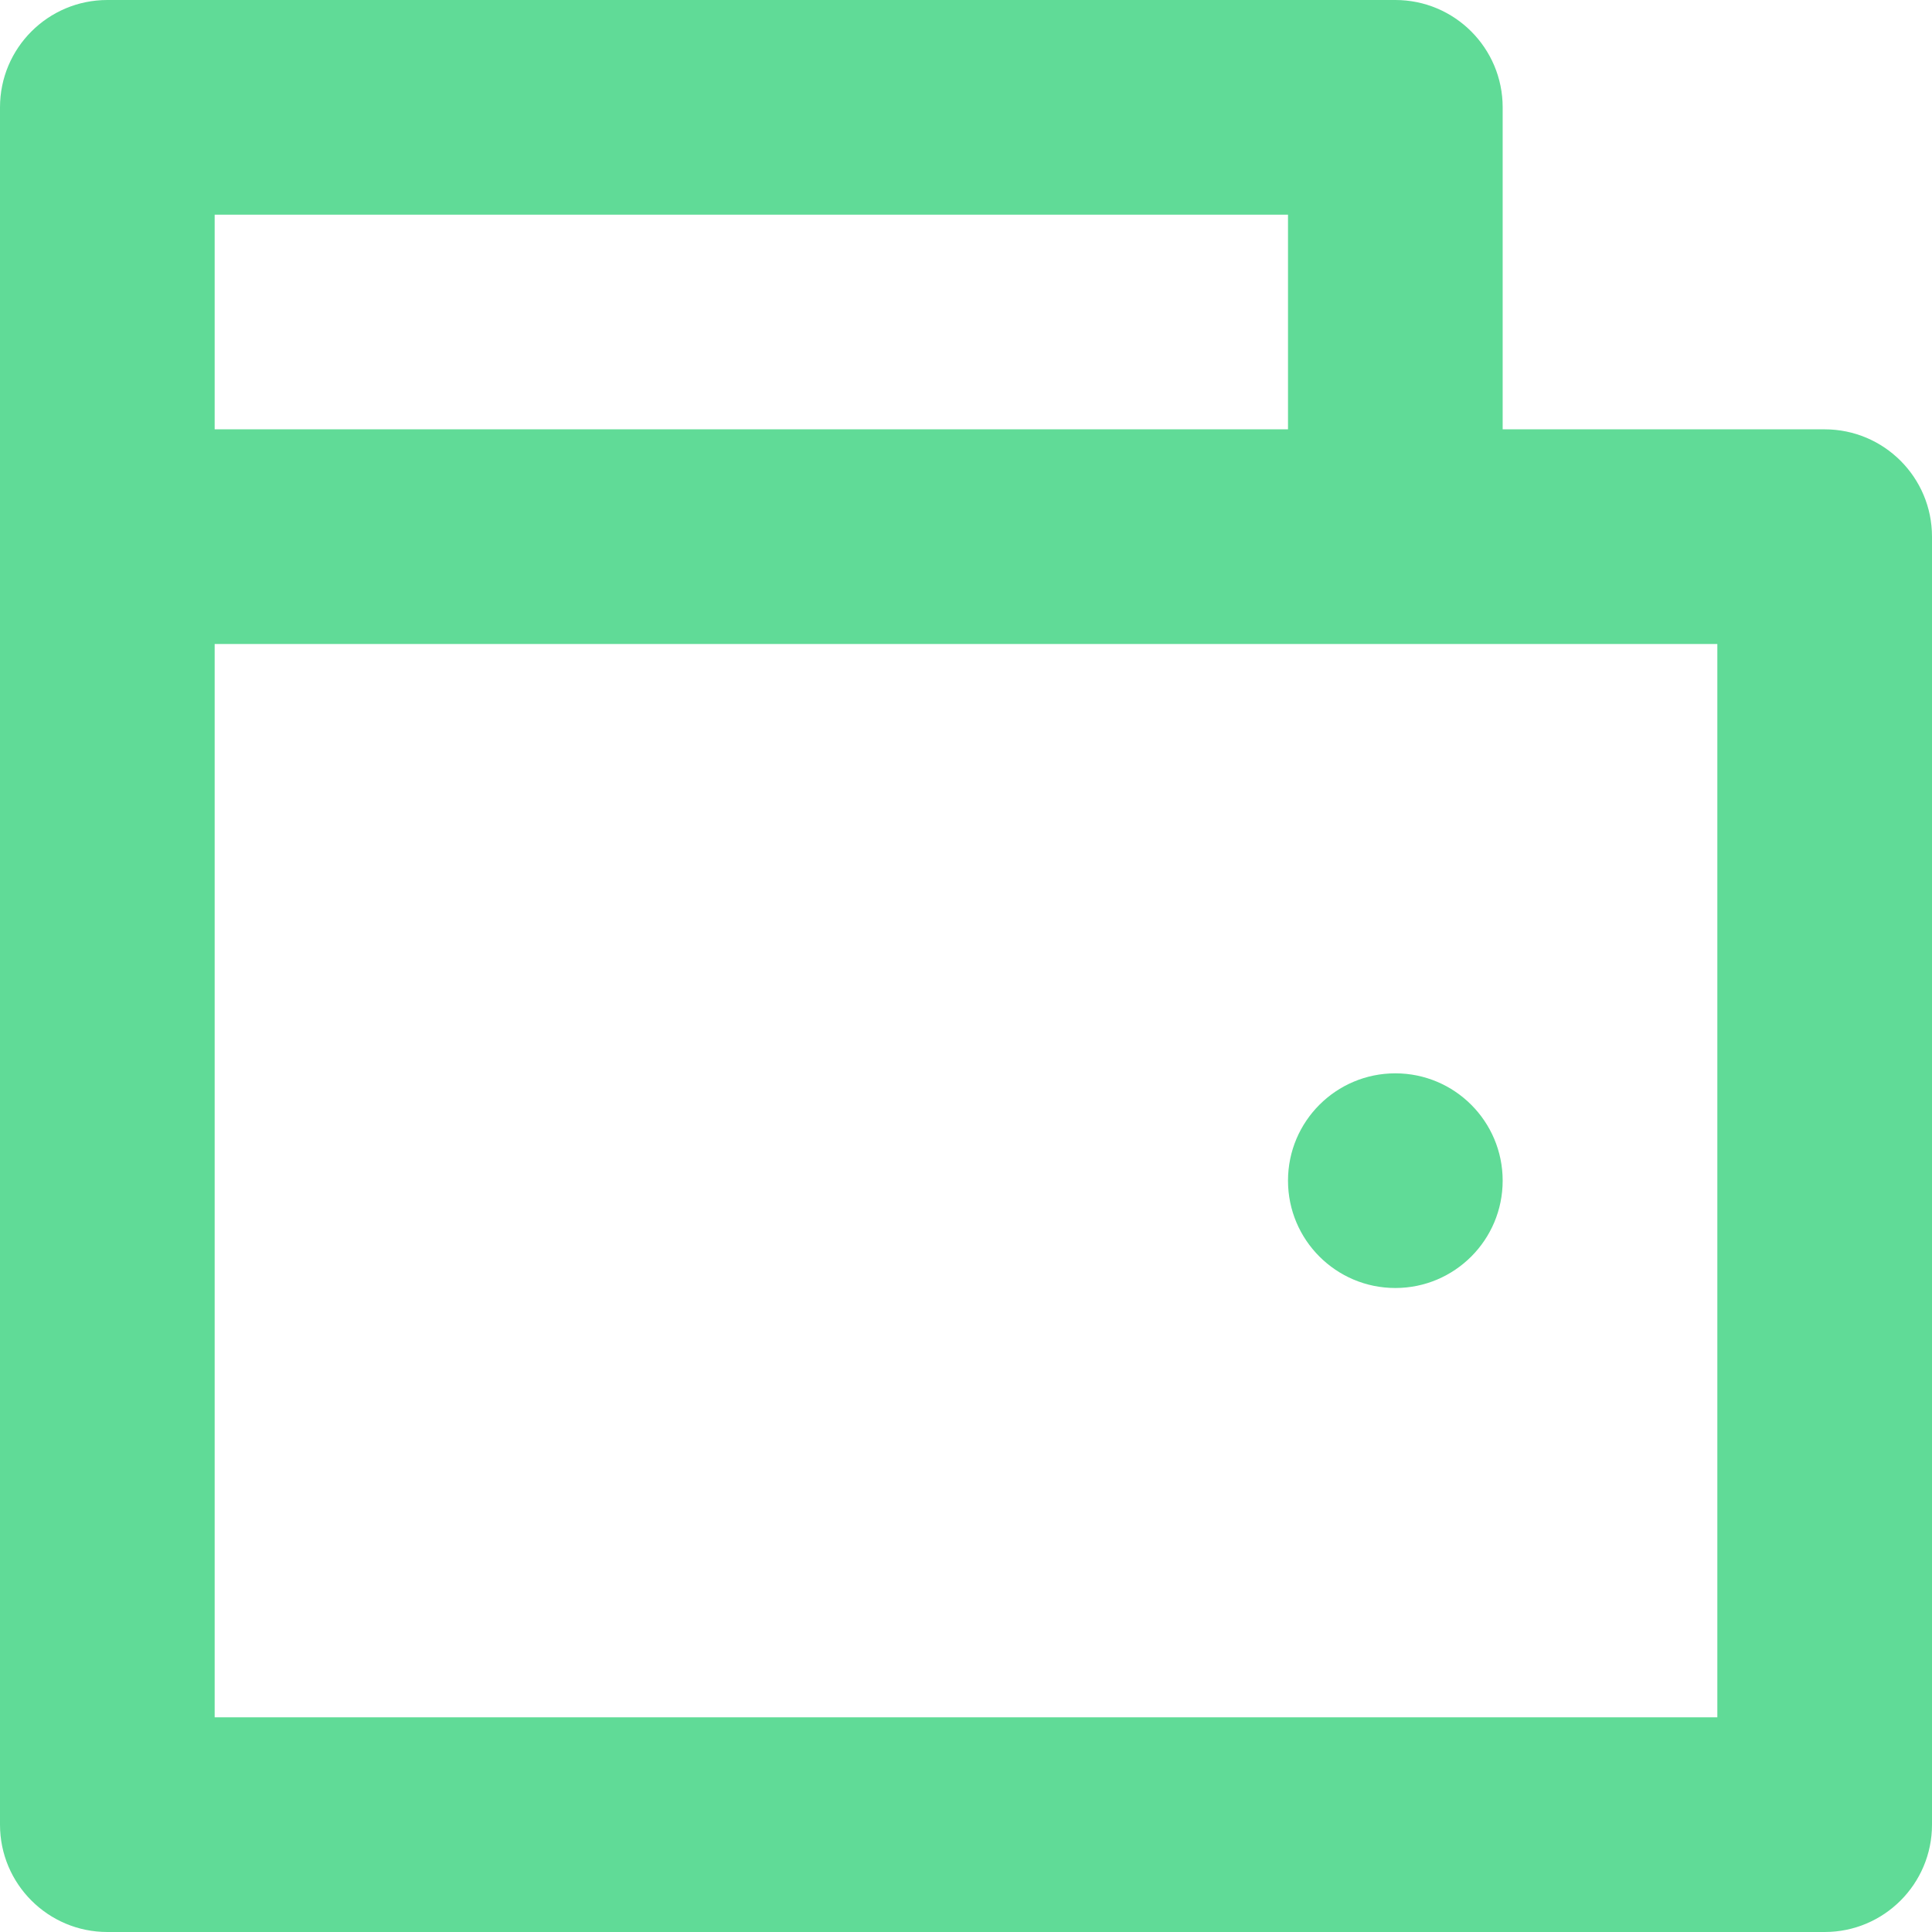
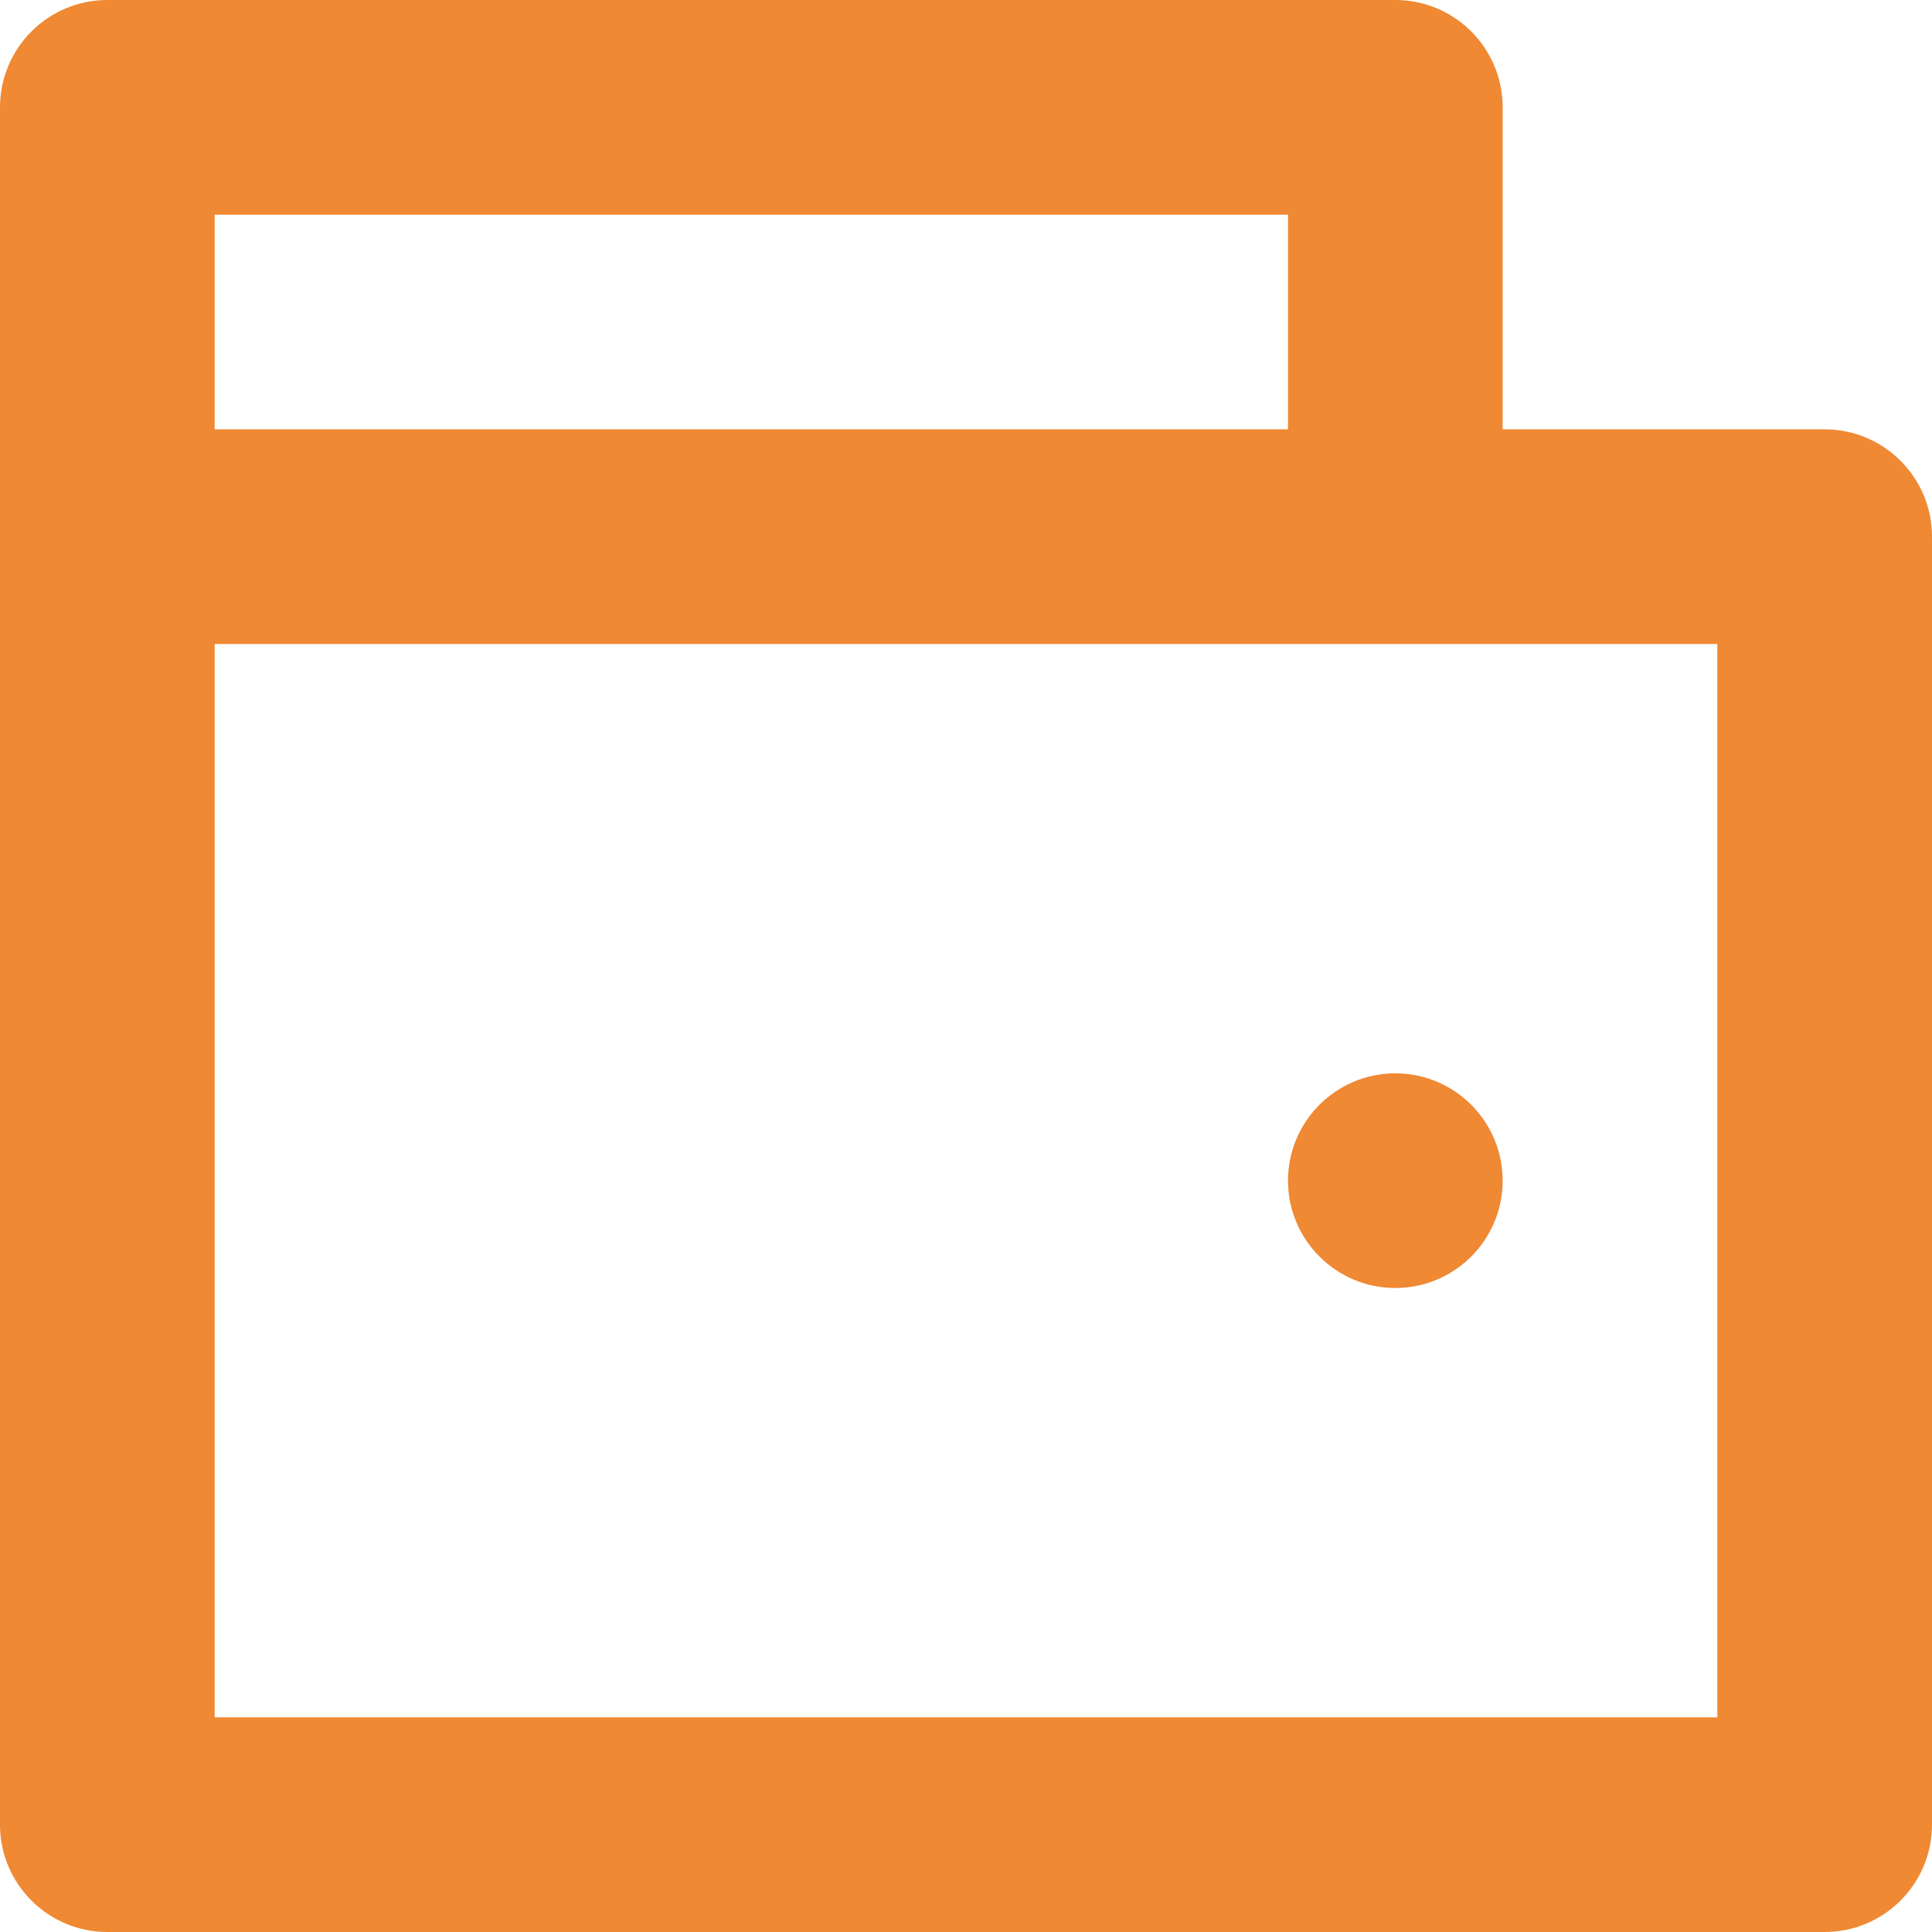
- <svg xmlns="http://www.w3.org/2000/svg" width="18" height="18">
-   <path fill="#60DB97" fill-rule="evenodd" d="M17 18H1a1 1 0 0 1-1-1V1a1 1 0 0 1 1-1h12a1 1 0 0 1 1 1v3h3a1 1 0 0 1 1 1v12a1 1 0 0 1-1 1zM12 2H2v2h10V2zm4 4H2v10h14V6zm-3 4a1 1 0 1 1 0 2 1 1 0 0 1 0-2z" />
+ <svg xmlns="http://www.w3.org/2000/svg" width="18px" height="18px" viewBox="0 0 18 18" version="1.1">
+   <g id="Page-1" stroke="none" stroke-width="1" fill="none" fill-rule="evenodd">
+     <g id="icon-wallet" fill="#EF8933">
+       <path d="M17,18 L1,18 C0.448,18 6.76353751e-17,17.552 0,17 L0,1 C-6.76353751e-17,0.448 0.448,1.01453063e-16 1,0 L13,0 C13.552,3.38176876e-17 14,0.448 14,1 L14,4 L17,4 C17.552,4 18,4.448 18,5 L18,17 C18,17.552 17.552,18 17,18 Z M12,2 L2,2 L2,4 L12,4 L12,2 Z M16,6 L2,6 L2,16 L16,16 L16,6 Z M13,10 C13.552,10 14,10.448 14,11 C14,11.552 13.552,12 13,12 C12.448,12 12,11.552 12,11 C12,10.448 12.448,10 13,10 Z" id="Shape" />
+     </g>
+   </g>
</svg>
